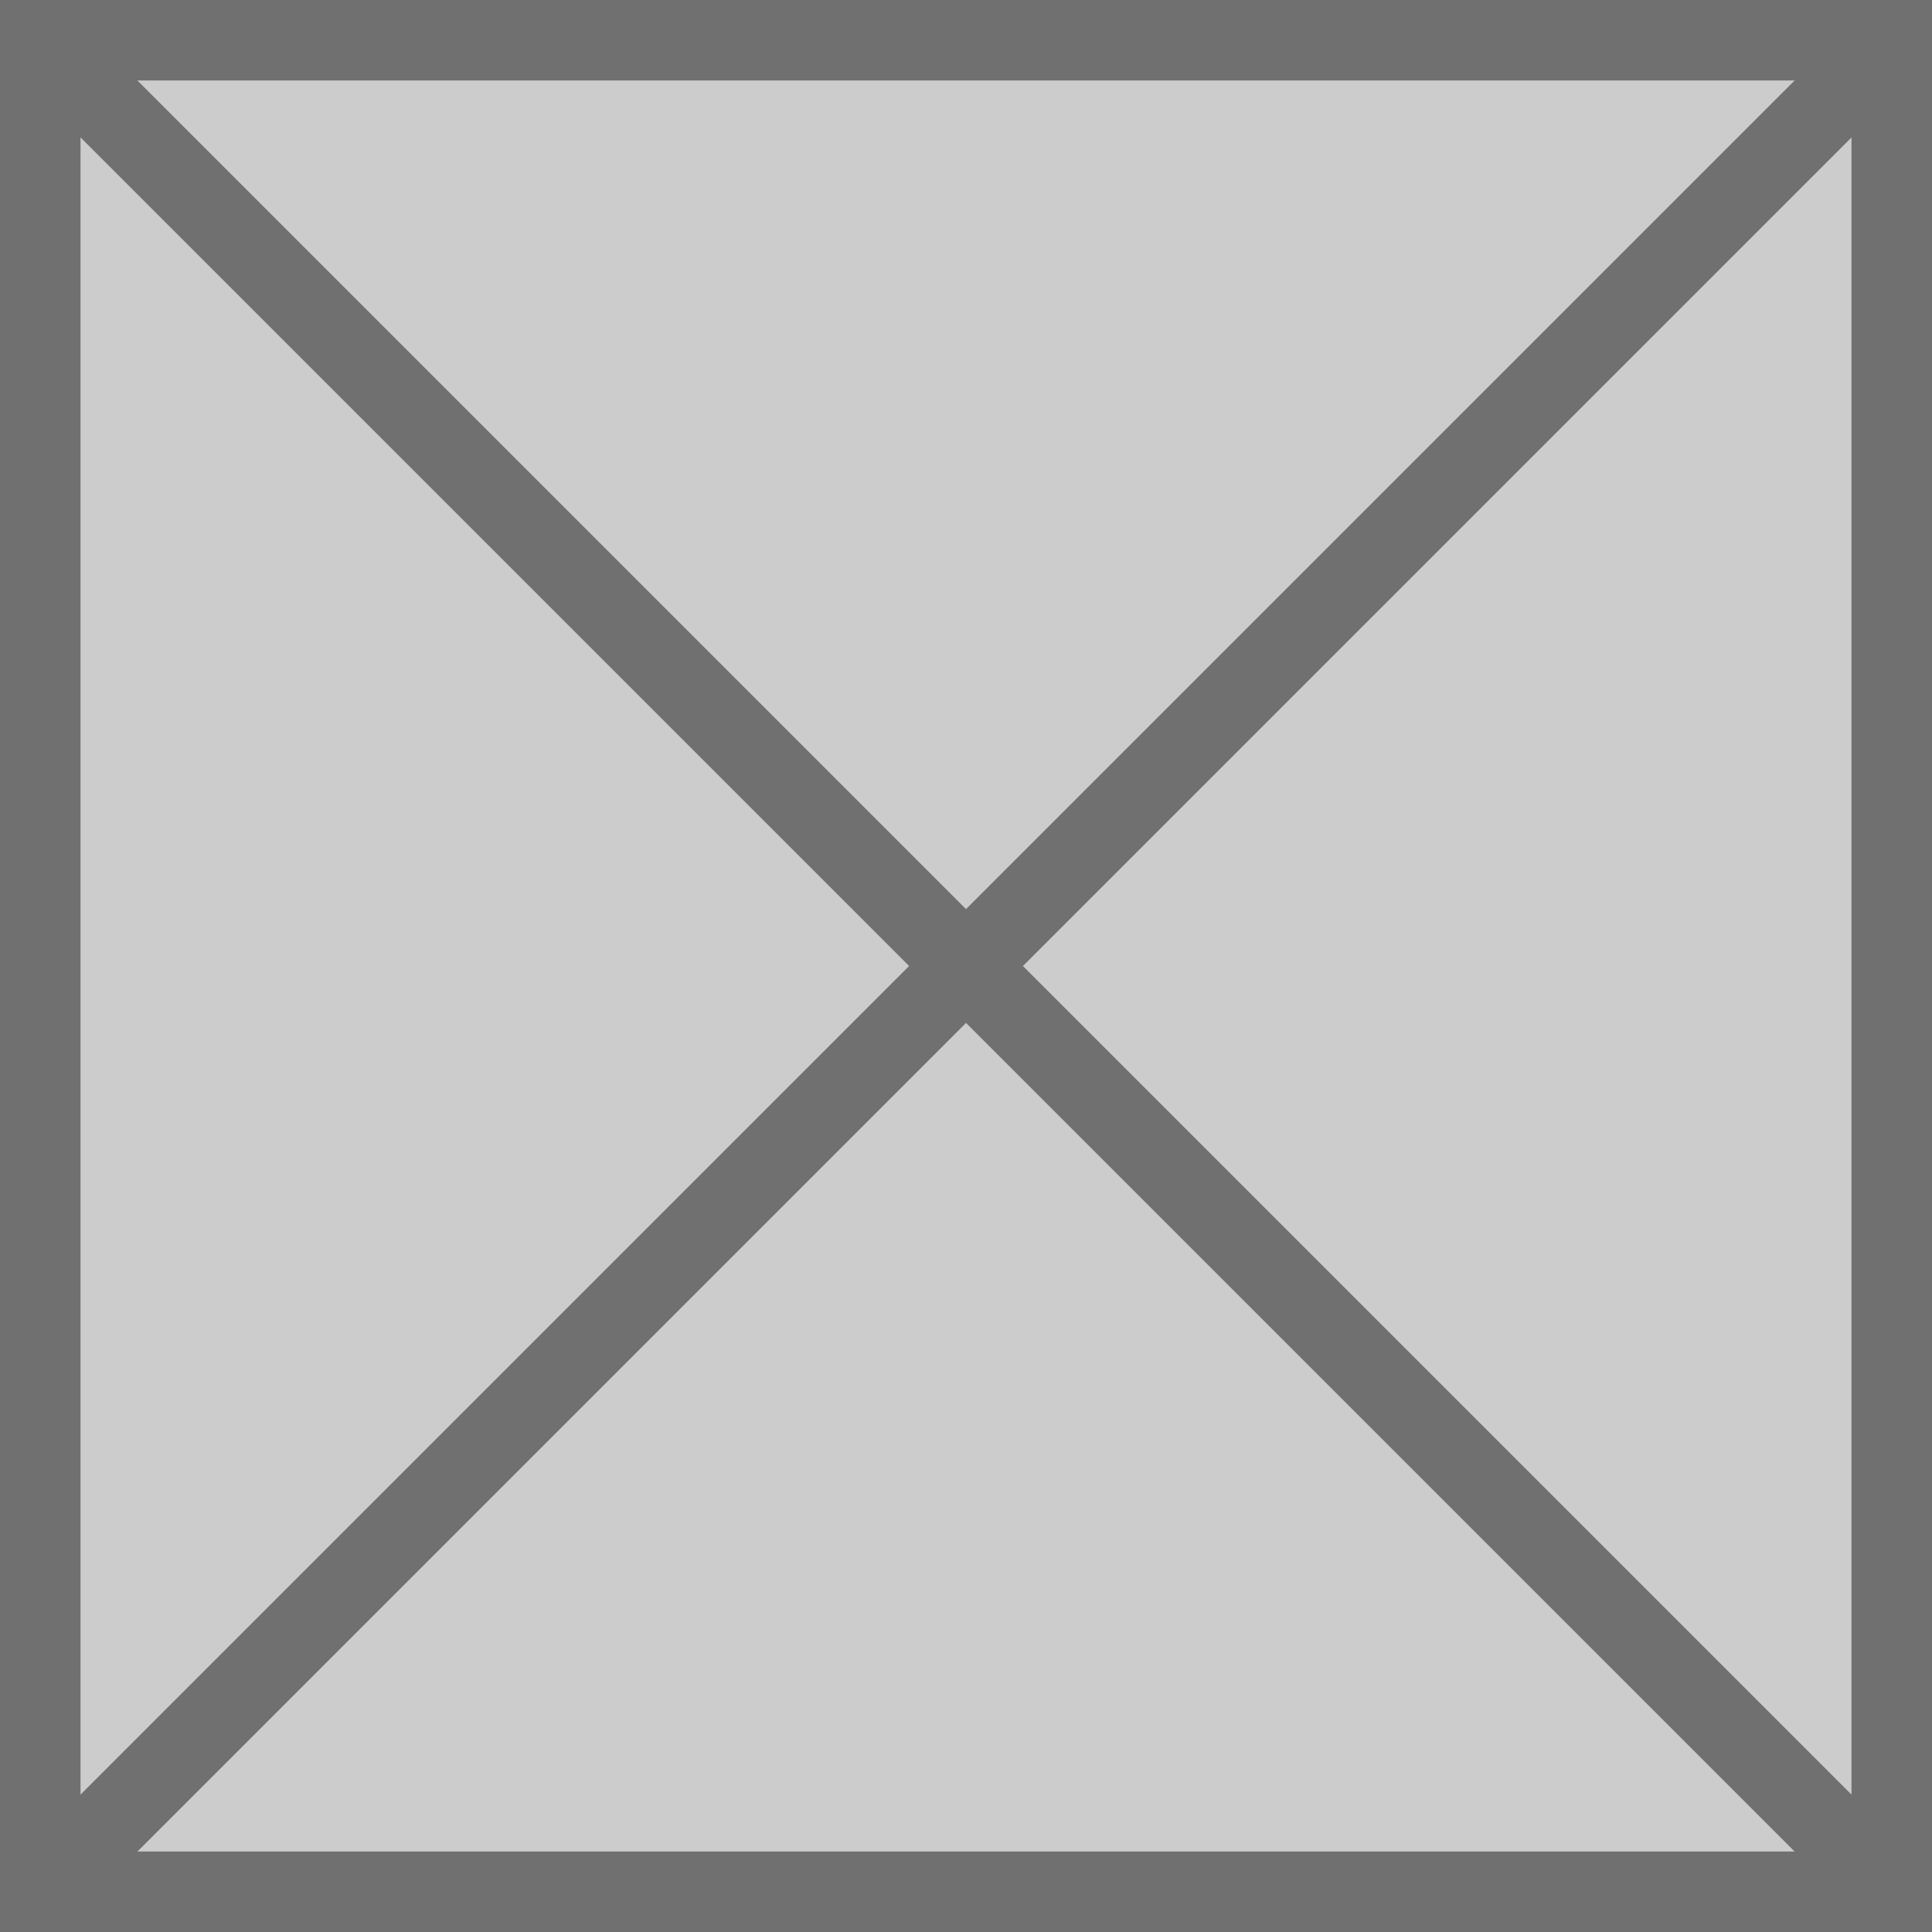
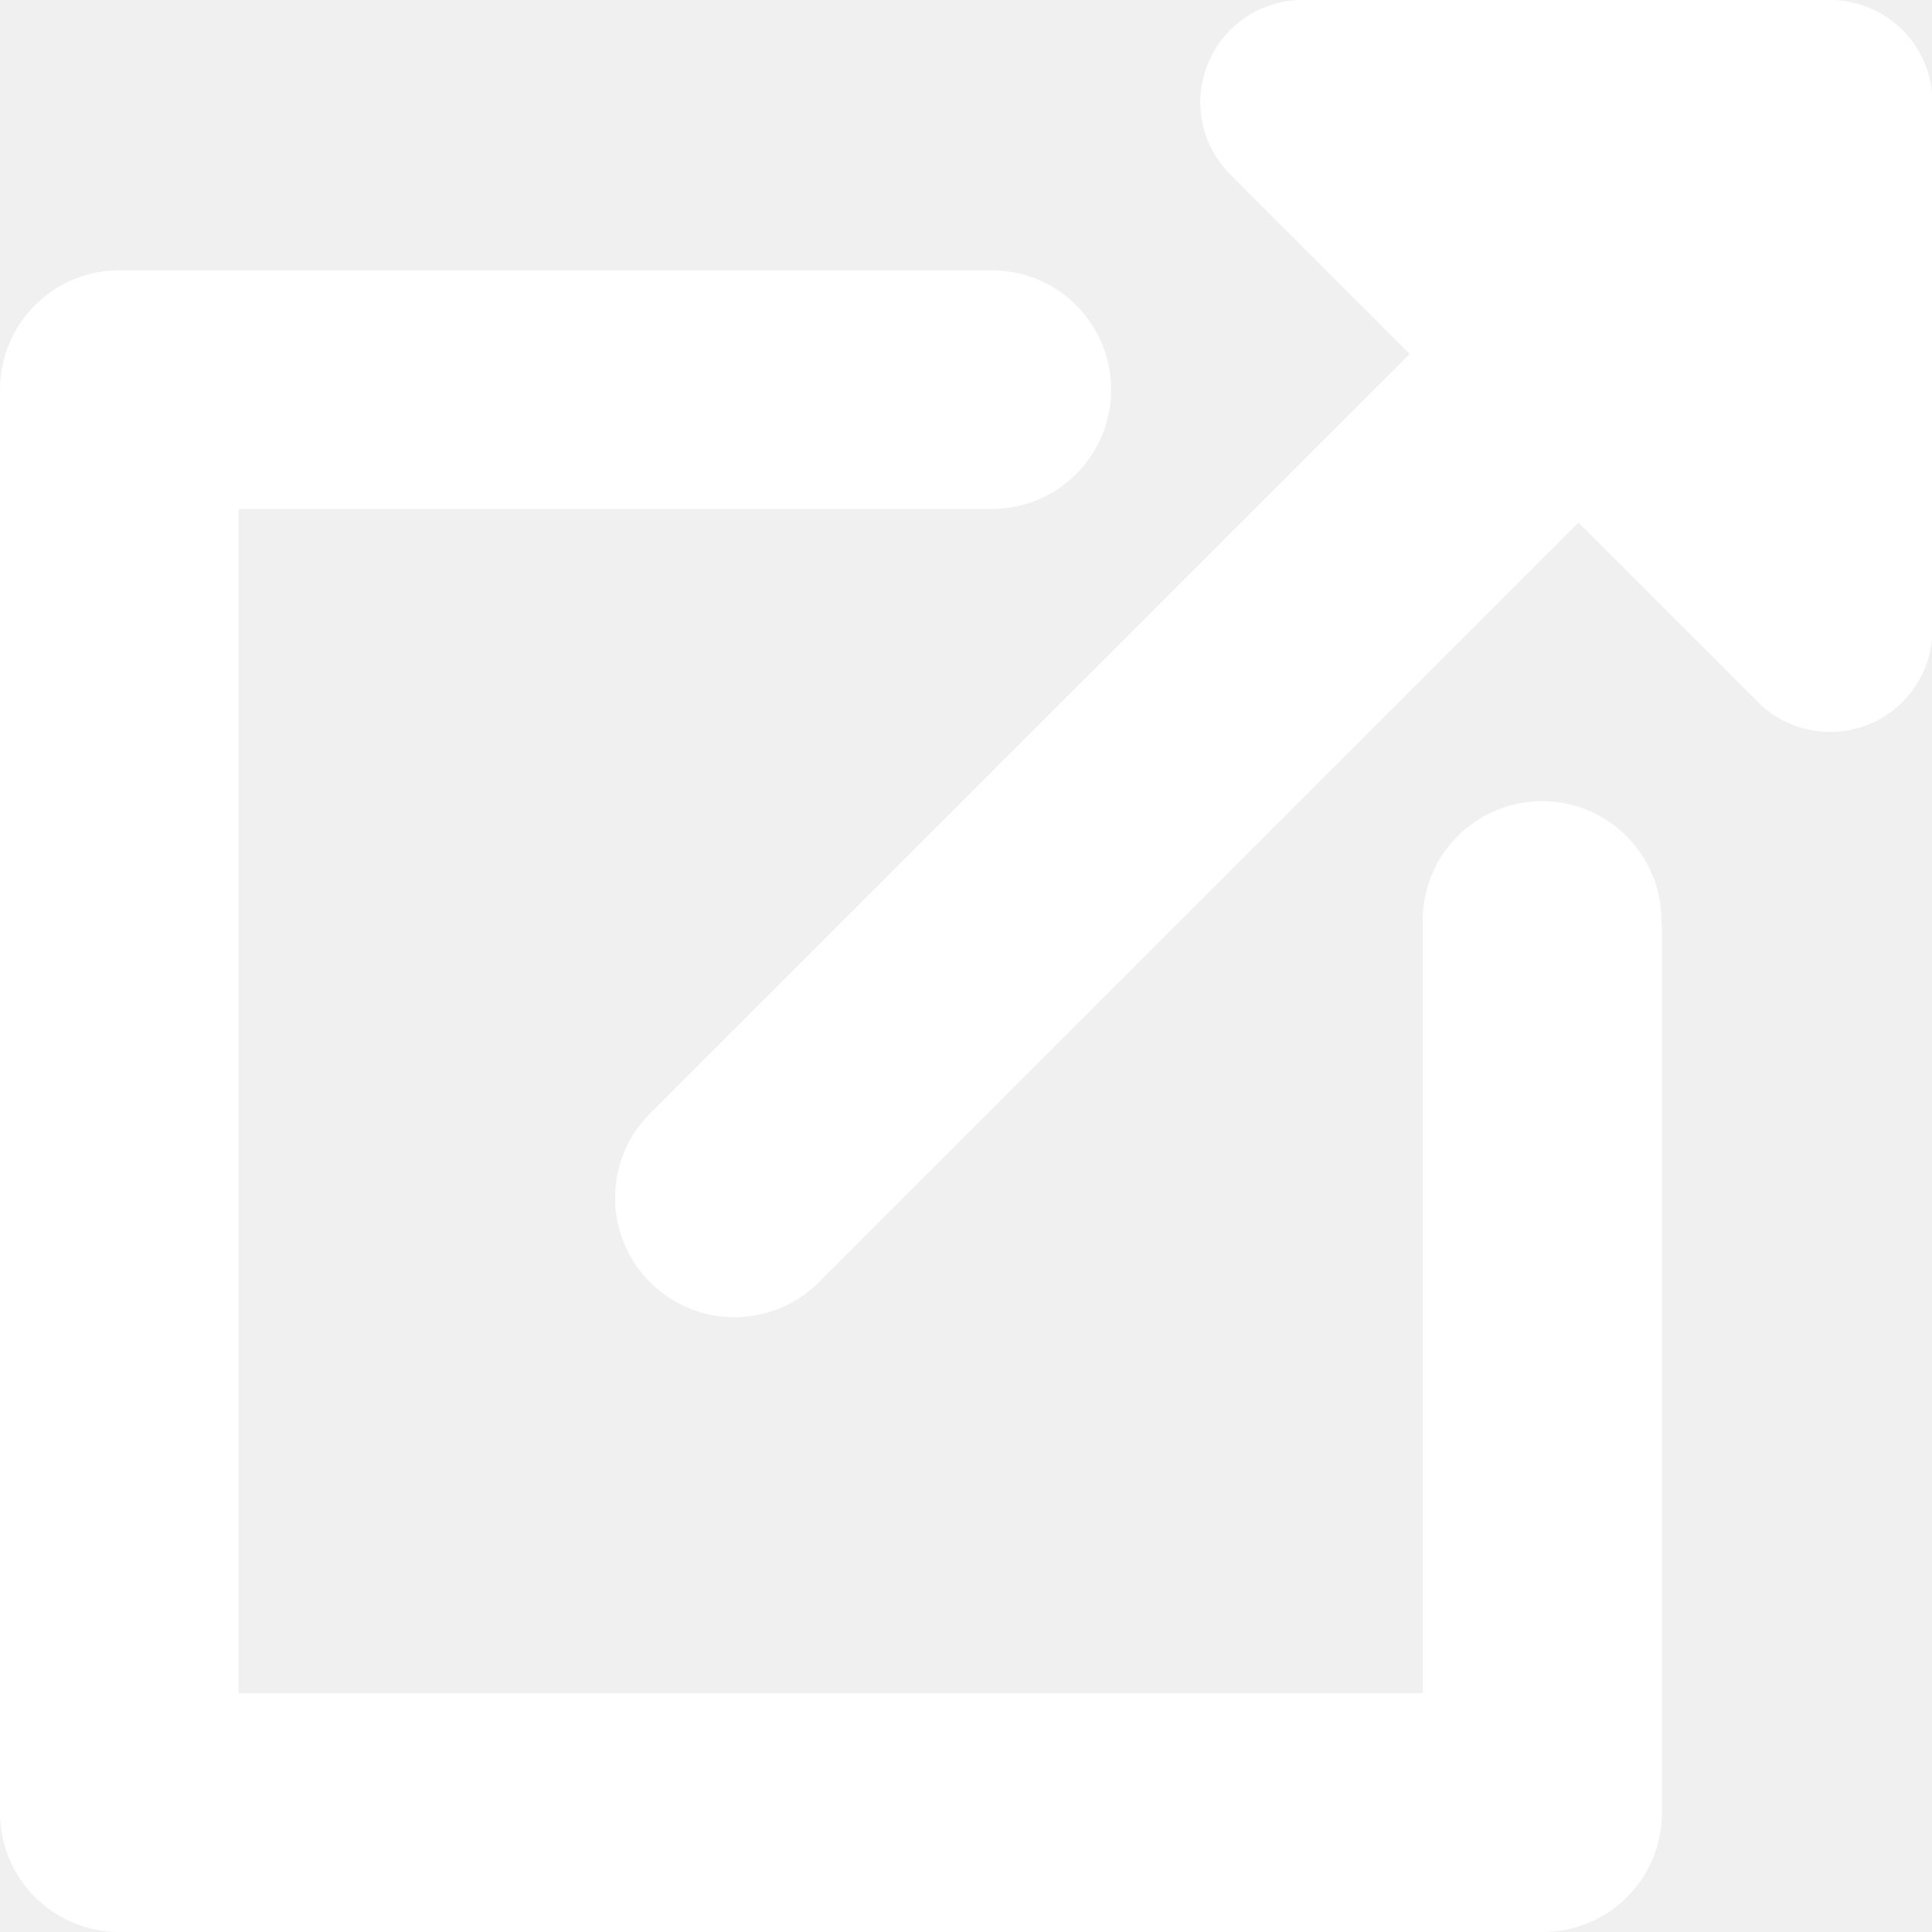
- <svg xmlns="http://www.w3.org/2000/svg" width="24" height="24" viewBox="0 0 24 24">
-   <g id="newwindow-icon" transform="translate(0 -4361)">
-     <g id="長方形_11" data-name="長方形 11" transform="translate(0 4361)" fill="#ccc" stroke="#707070" stroke-width="1">
-       <rect width="24" height="24" stroke="none" />
-       <rect x="0.5" y="0.5" width="23" height="23" fill="none" />
-     </g>
-     <g id="長方形_12" data-name="長方形 12" transform="translate(24 4361) rotate(90)" fill="#ccc" stroke="#707070" stroke-width="1">
-       <rect width="24" height="24" stroke="none" />
-       <rect x="0.5" y="0.5" width="23" height="23" fill="none" />
-     </g>
-     <path id="パス_1" data-name="パス 1" d="M2786.188,4360.907l23,23" transform="translate(-2785.688 0.593)" fill="none" stroke="#707070" stroke-width="1" />
-     <path id="パス_2" data-name="パス 2" d="M2786.188,4360.907l23,23" transform="translate(4384.407 1575.312) rotate(90)" fill="none" stroke="#707070" stroke-width="1" />
-   </g>
+ <svg xmlns="http://www.w3.org/2000/svg" id="newwindow-icon-white" width="14" height="14" viewBox="0 0 14 14">
+   <path id="パス_1" data-name="パス 1" d="M107.8,144.7v6.435a.864.864,0,0,1-.865.865H96.621a.864.864,0,0,1-.864-.865V140.824a.864.864,0,0,1,.864-.865h6.352a.865.865,0,0,1,0,1.729H97.486v8.582h8.581V144.7a.865.865,0,1,1,1.729,0Zm1.219-6.7h-3.823a.741.741,0,0,0-.524,1.265l1.3,1.3-5.491,5.49a.865.865,0,1,0,1.223,1.223l5.491-5.491,1.3,1.3a.741.741,0,0,0,1.265-.524v-3.824A.741.741,0,0,0,109.016,138Z" transform="translate(-95.757 -138)" fill="#fff" />
</svg>
